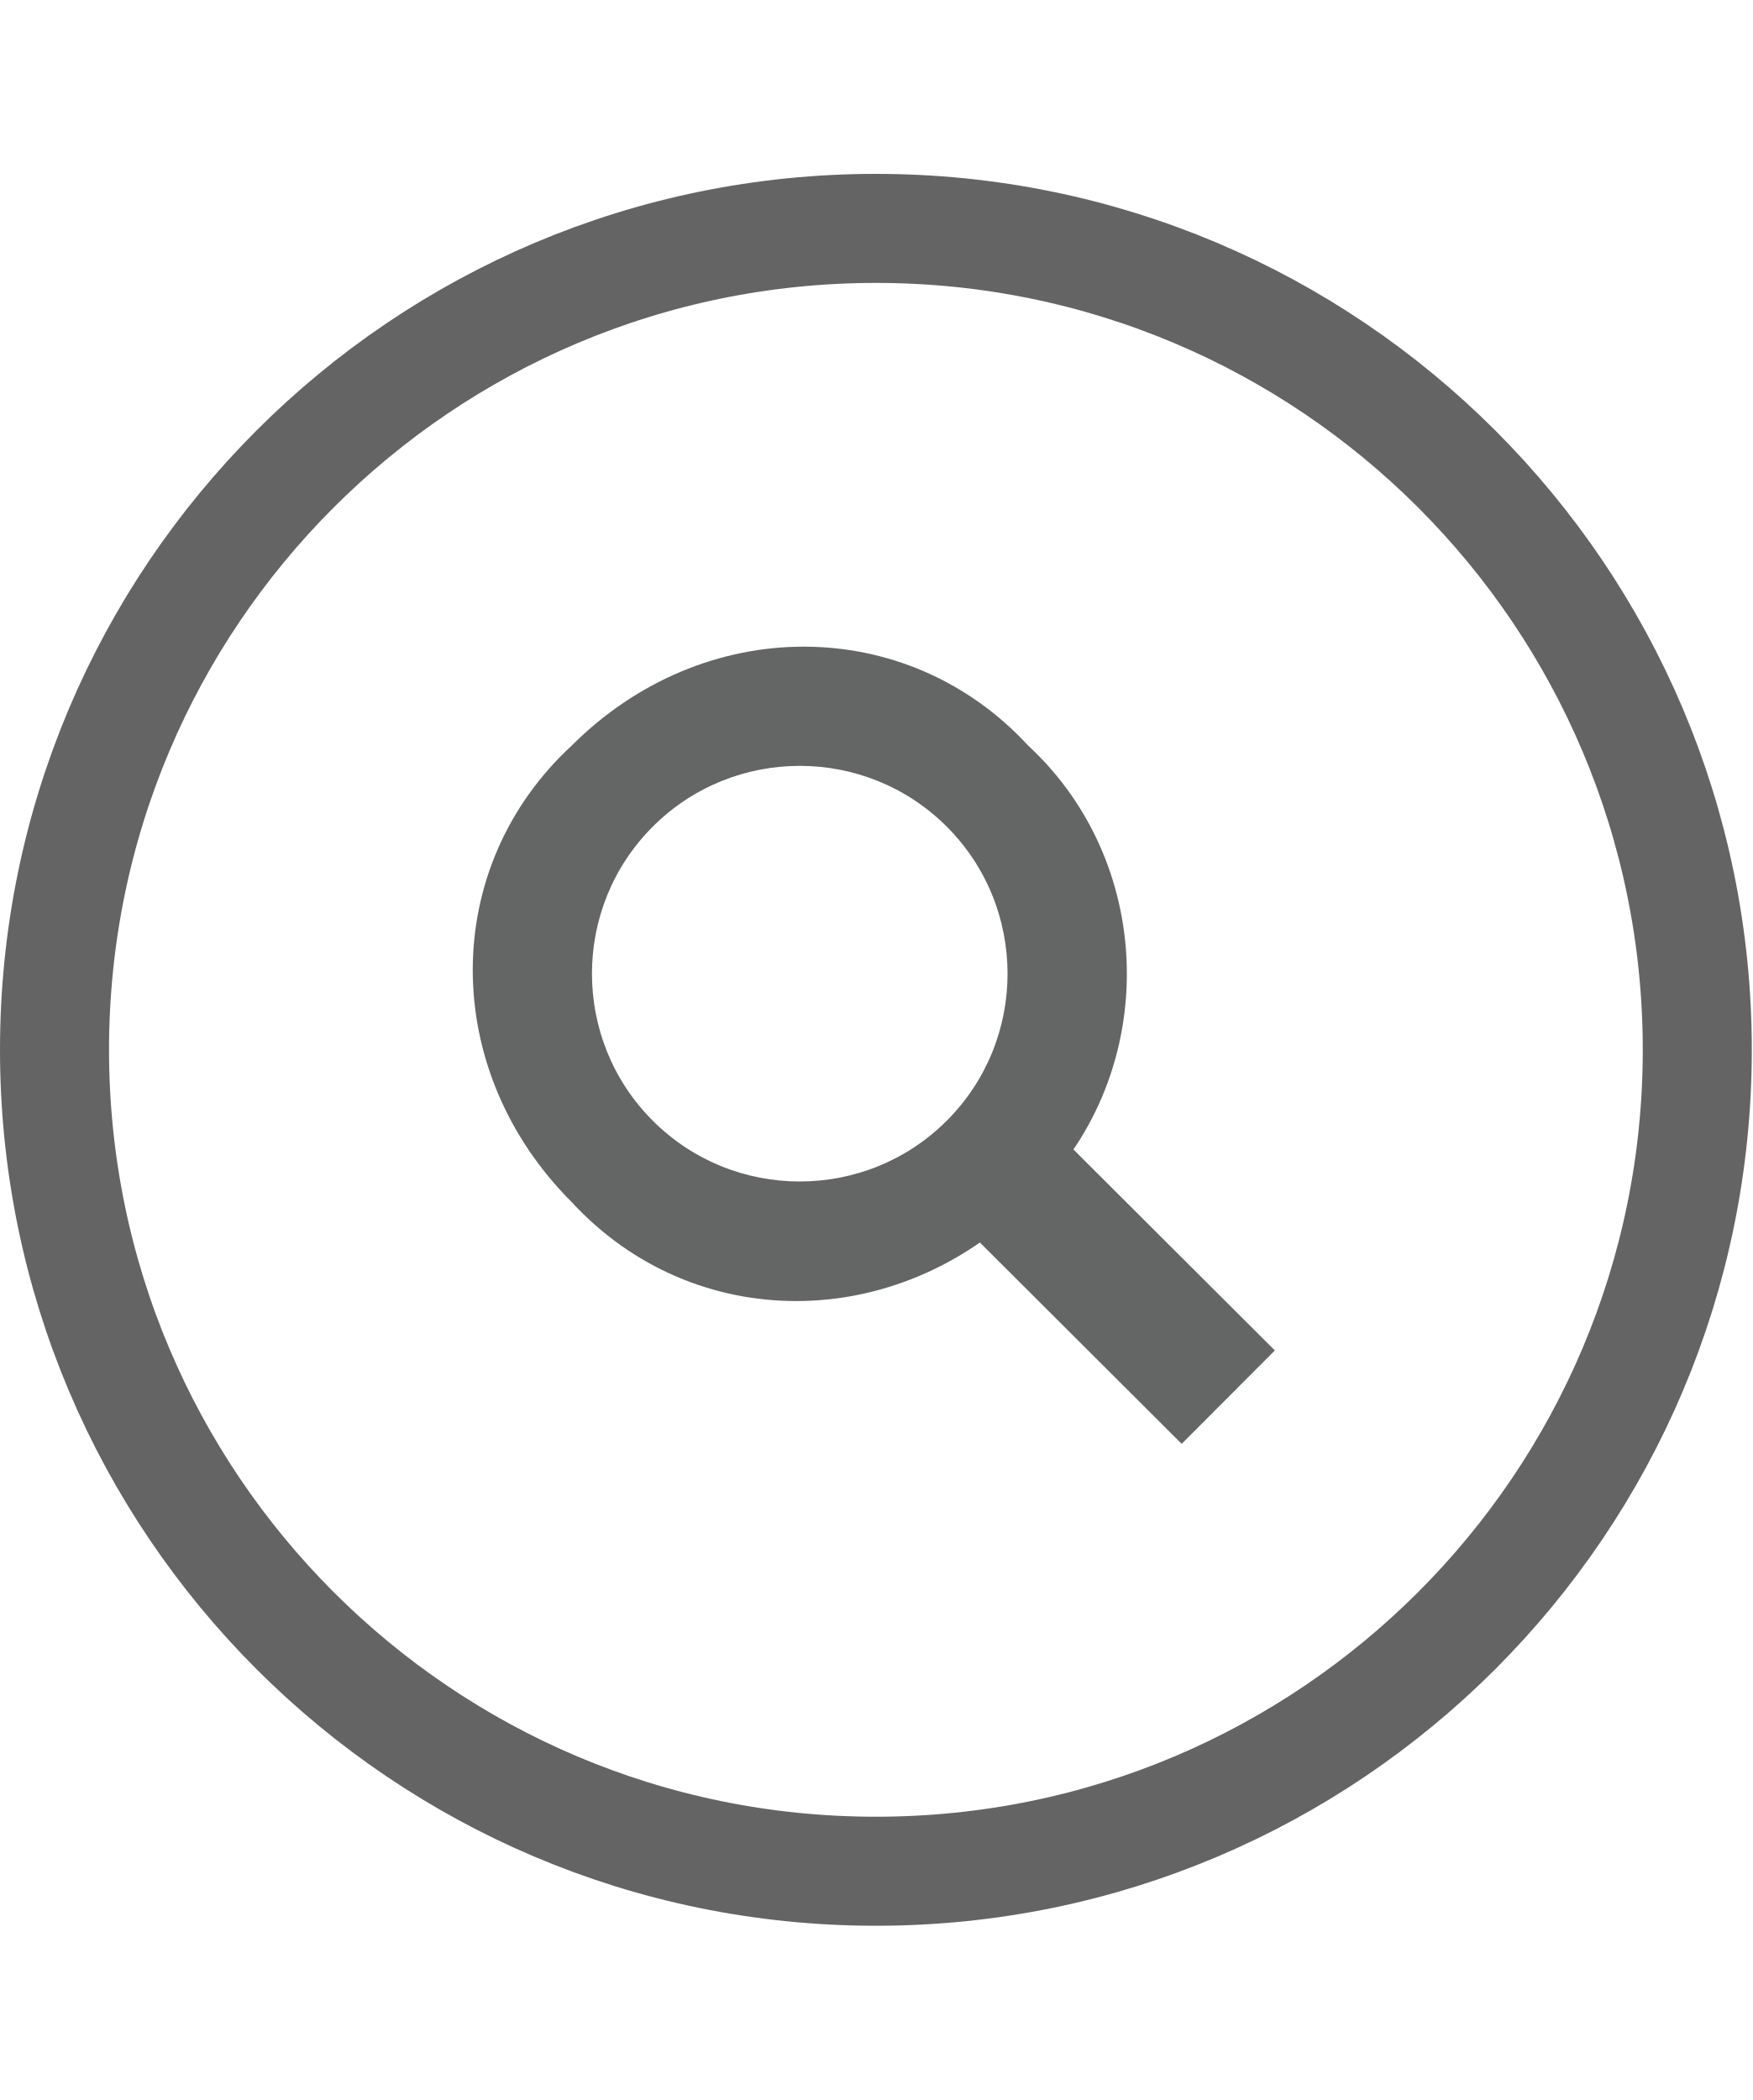
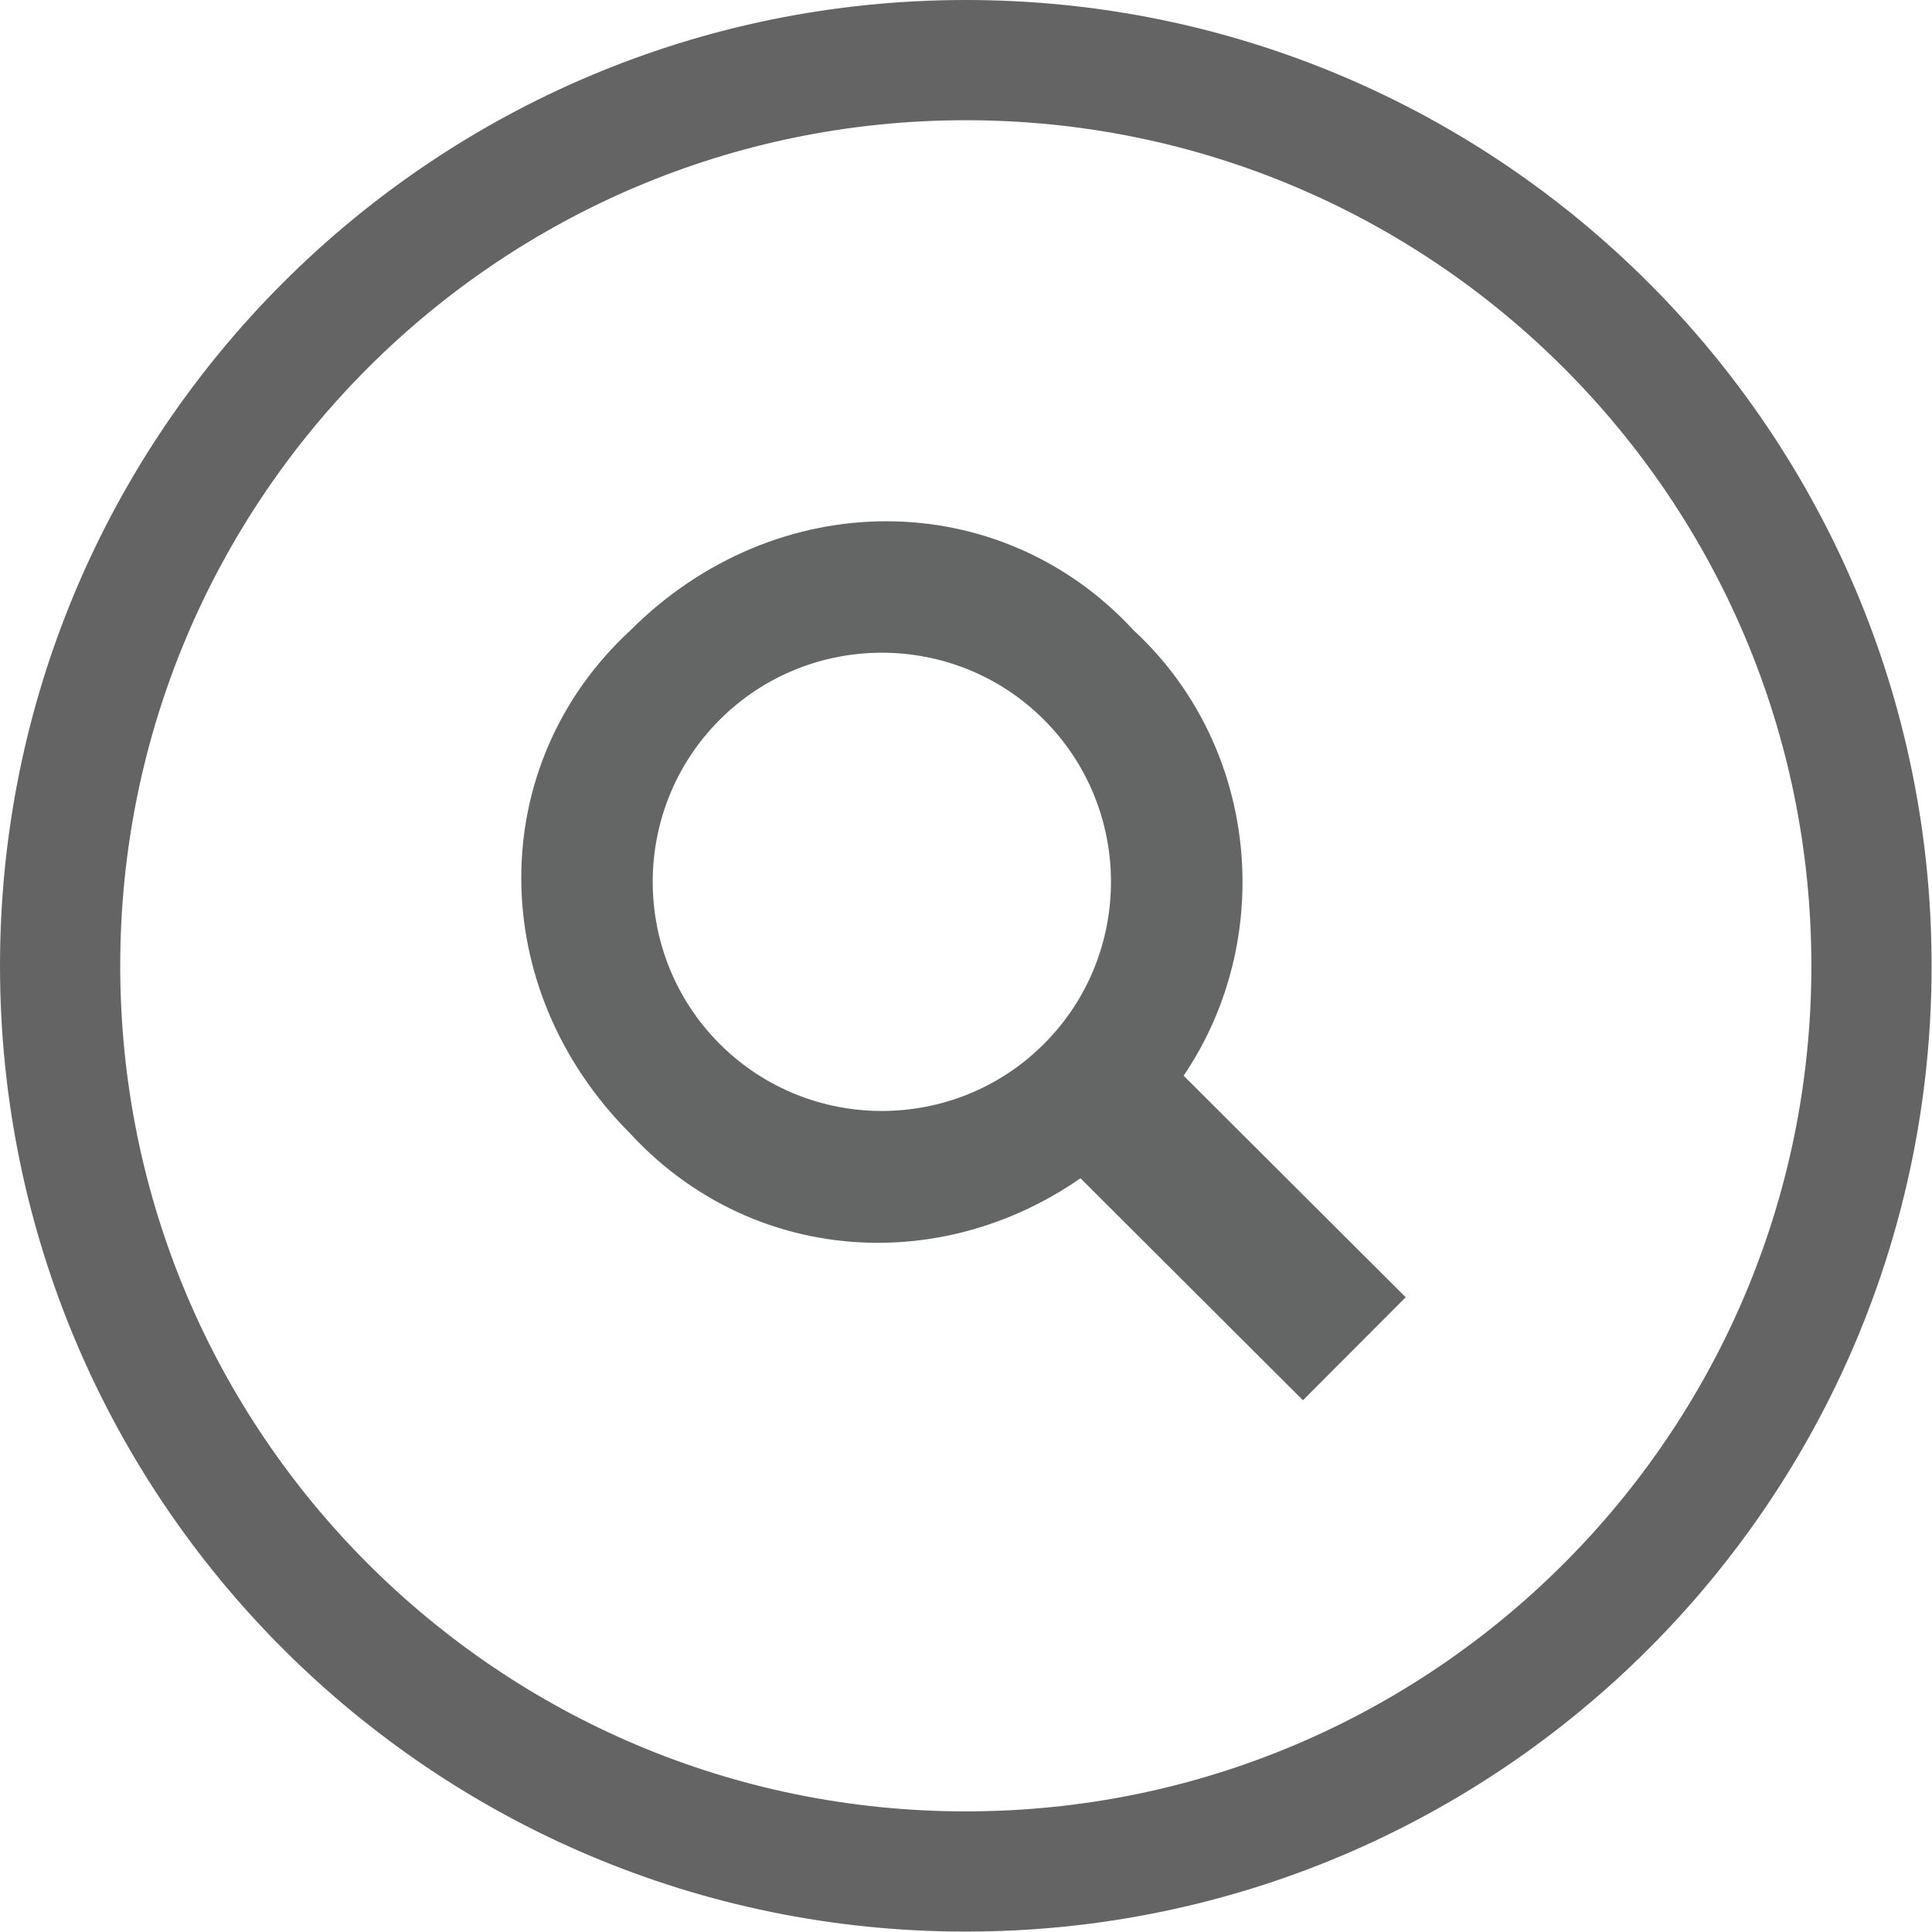
- <svg xmlns="http://www.w3.org/2000/svg" version="1.1" id="Layer_1" x="0px" y="0px" width="403.1px" height="483.1px" viewBox="79 -1 482.1 482.1" enable-background="new 79 -1 482.1 482.1" xml:space="preserve">
+ <svg xmlns="http://www.w3.org/2000/svg" version="1.1" id="Layer_1" x="0px" y="0px" viewBox="79 -1 482.1 482.1" enable-background="new 79 -1 482.1 482.1" xml:space="preserve">
  <g>
    <path fill="#646565" d="M361.9,281.9c-36.3,36.3-92.1,36.3-125.6,0c-36.3-36.3-36.3-92.1,0-125.6c36.3-36.3,92.1-36.3,125.6,0   C398.1,189.8,398.1,248.4,361.9,281.9z M258.6,178.6c-22.3,22.3-22.3,58.6,0,80.9c22.3,22.3,58.6,22.3,80.9,0   c22.3-22.3,22.3-58.6,0-80.9S280.9,156.3,258.6,178.6z" />
  </g>
  <rect x="361.3" y="245" transform="matrix(-0.7063 0.7079 -0.7079 -0.7063 858.3929 239.9931)" fill="#646565" width="36.3" height="106" />
  <circle fill="none" stroke="#646464" stroke-width="30" stroke-miterlimit="10" cx="320" cy="240" r="226" />
</svg>
